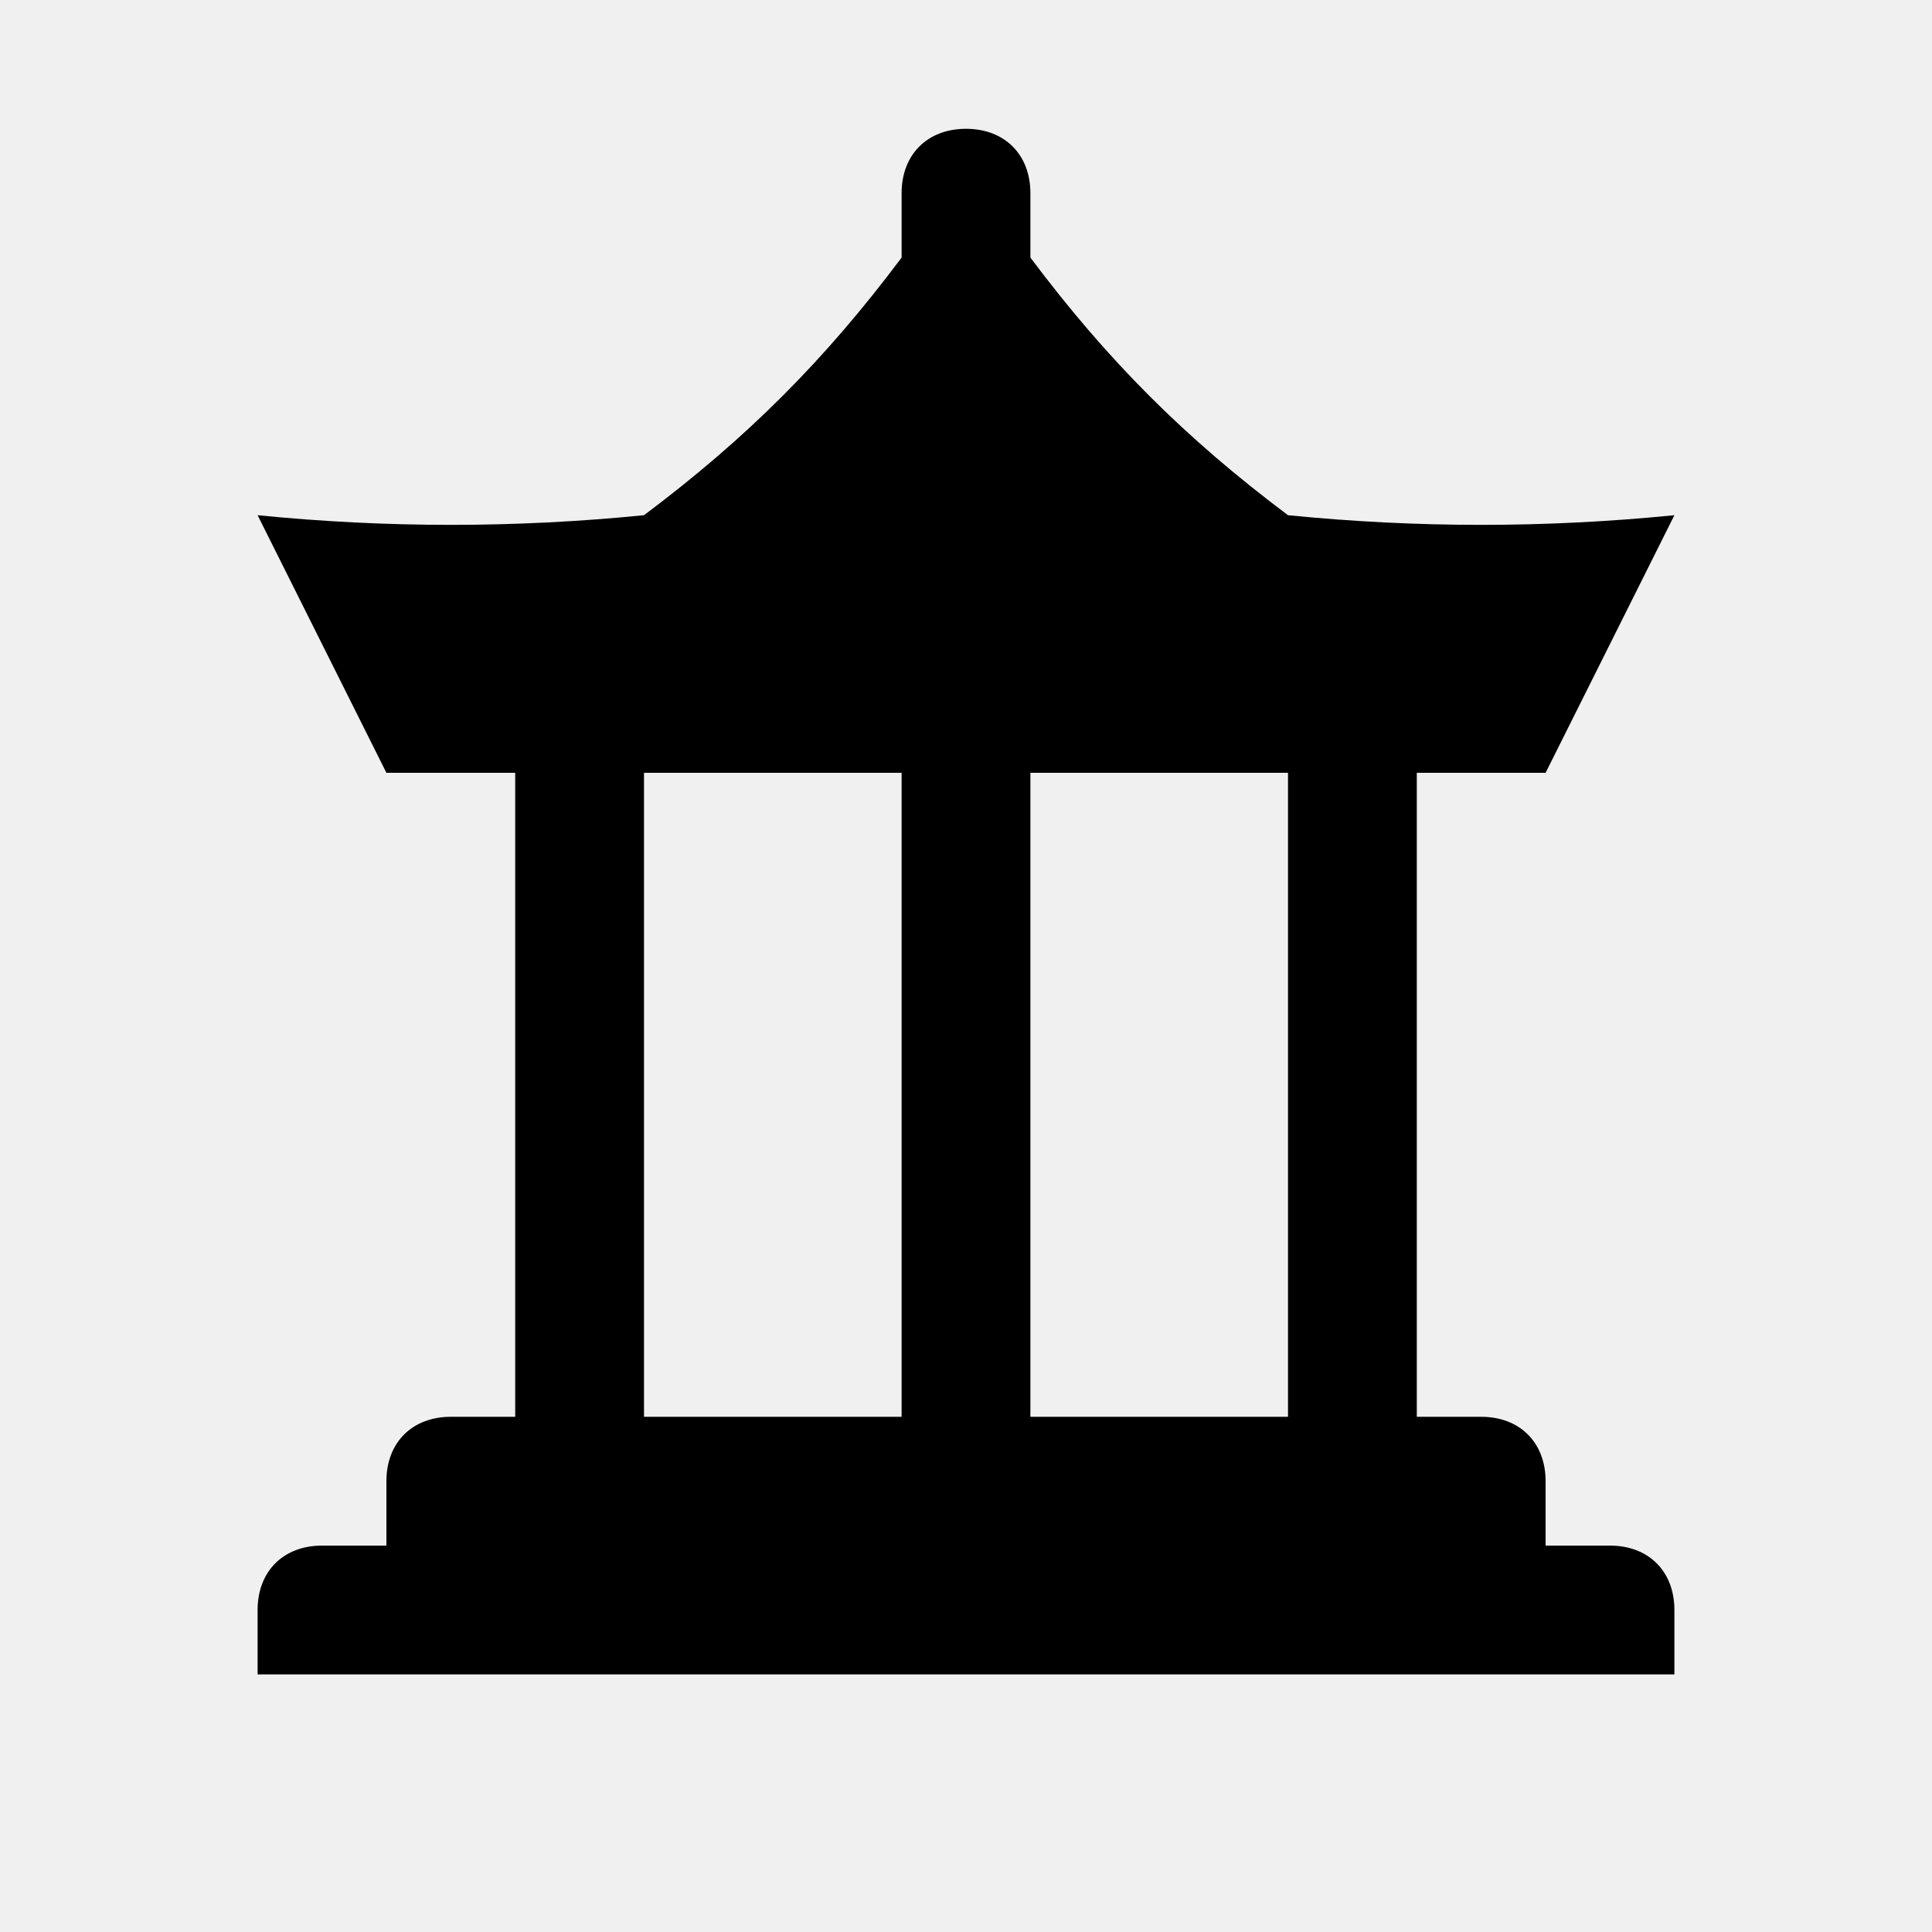
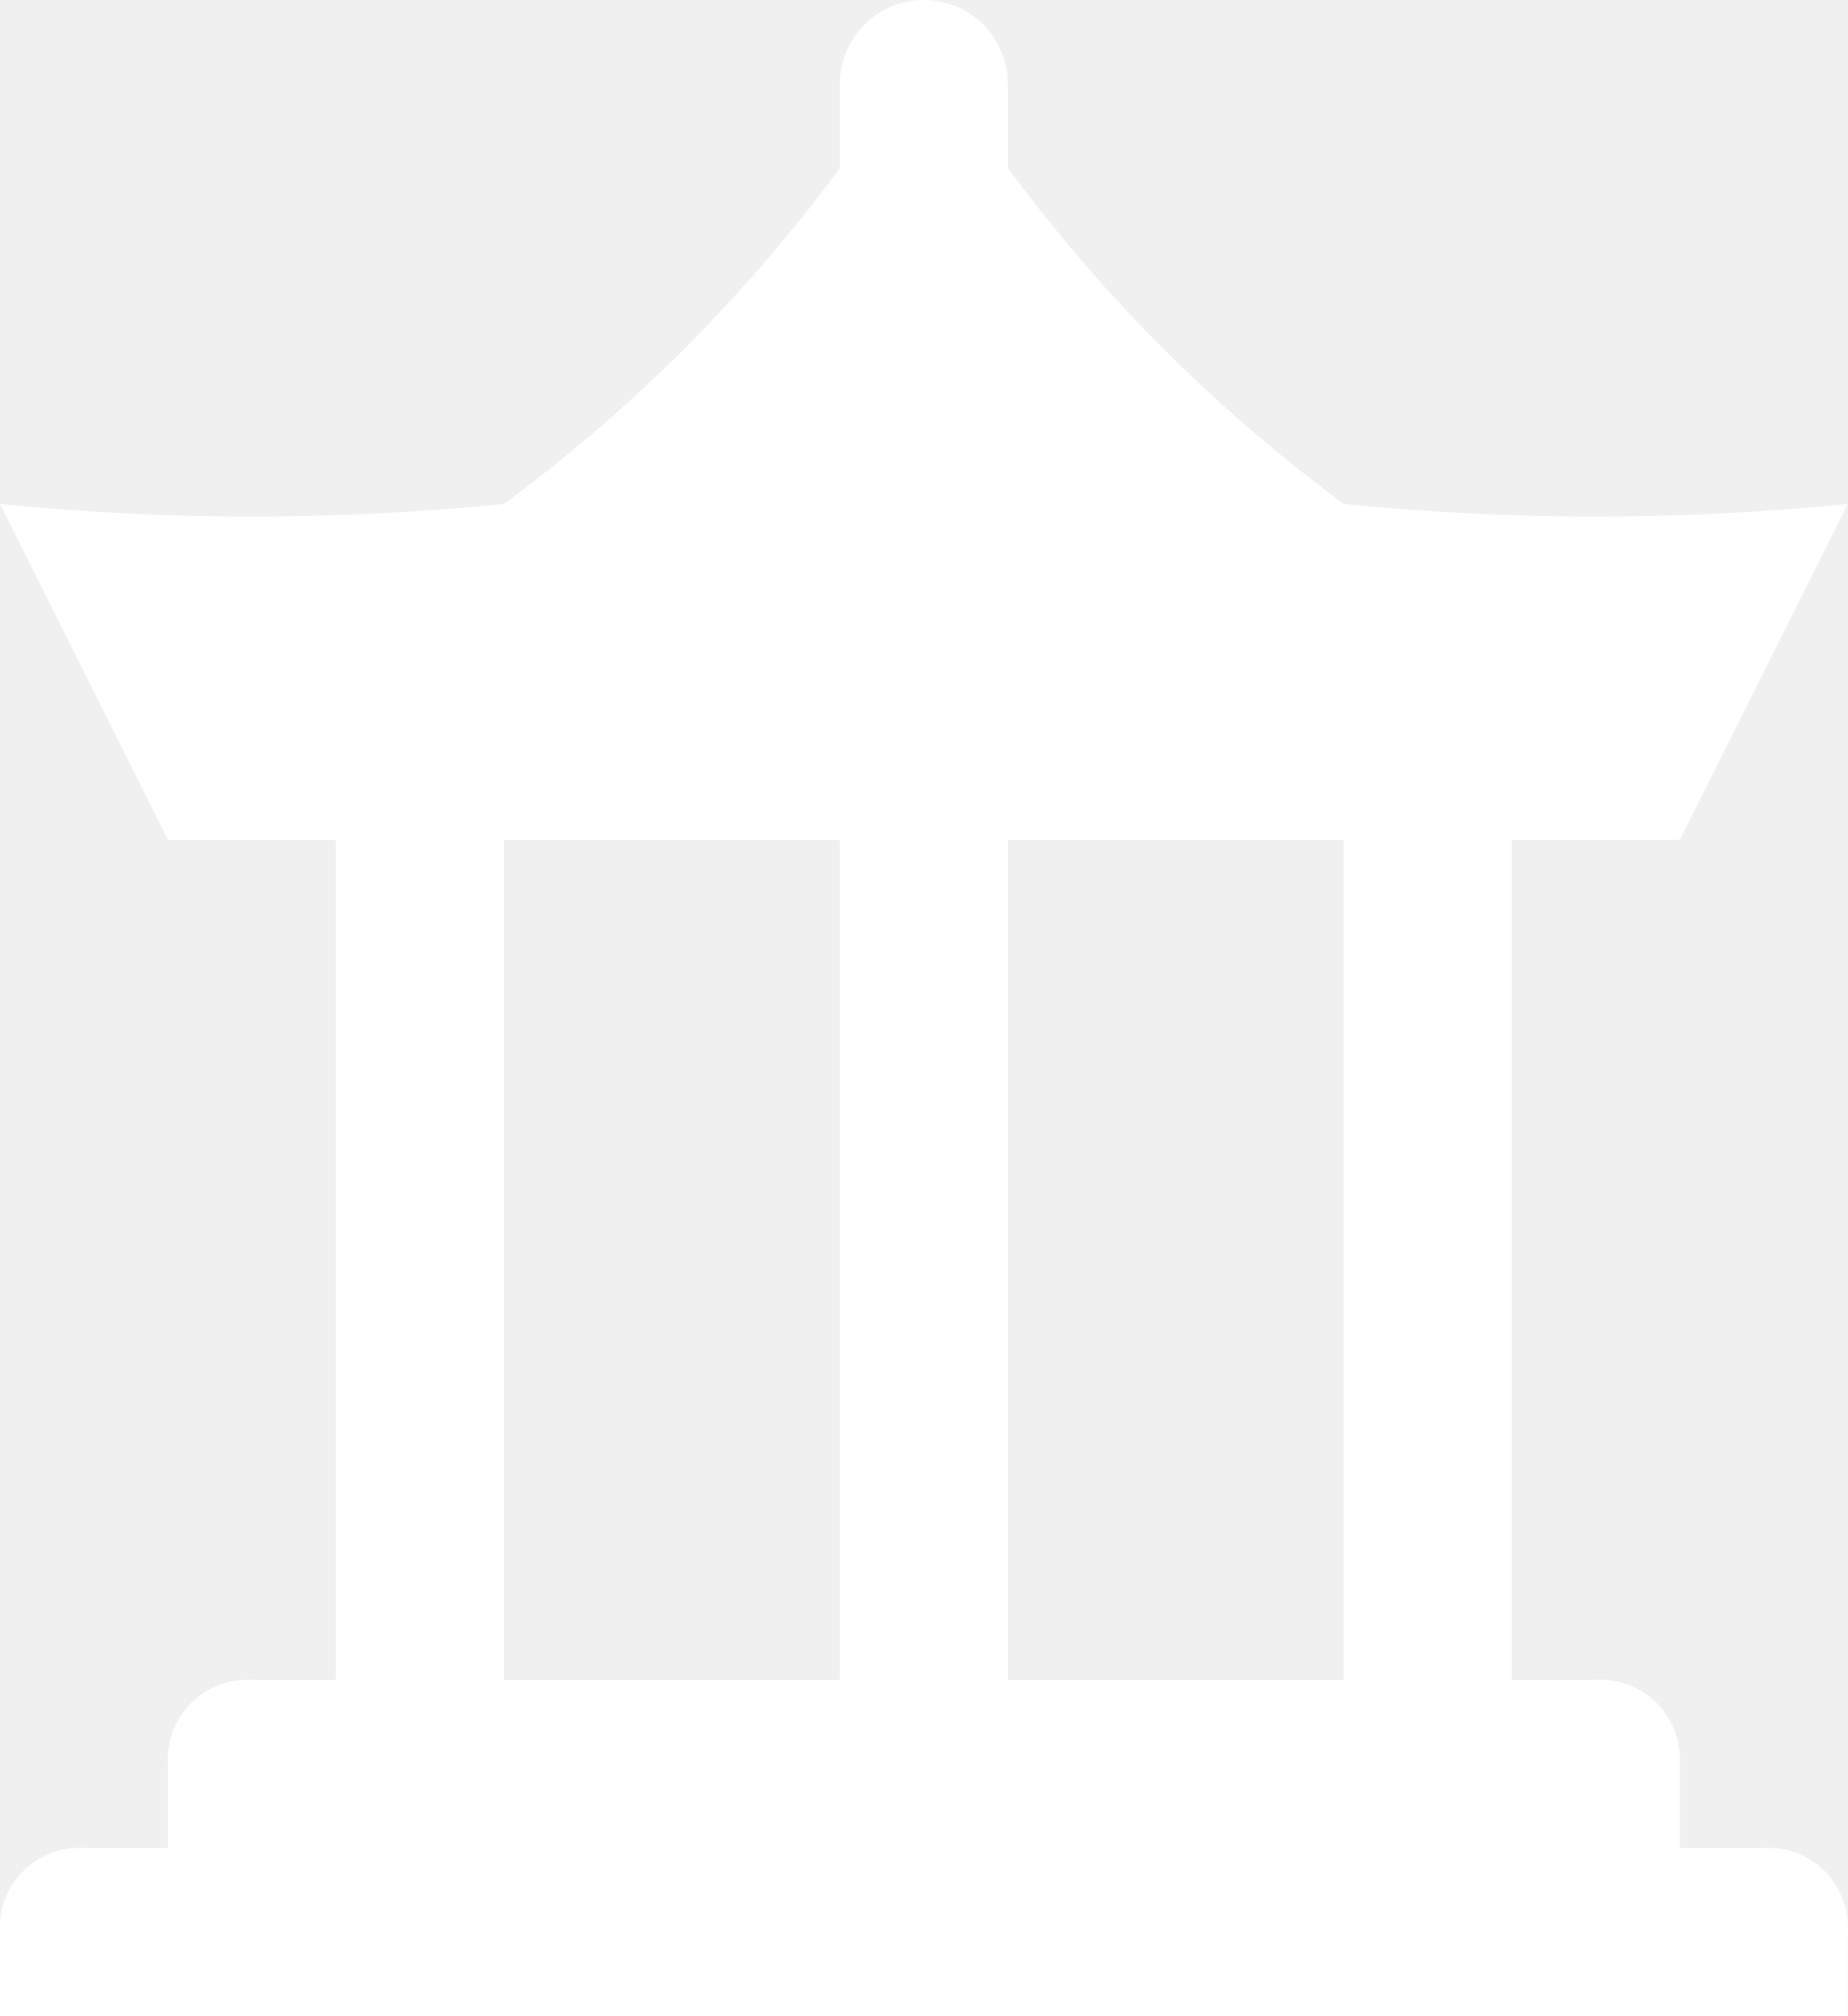
- <svg xmlns="http://www.w3.org/2000/svg" width="800px" height="800px" viewBox="0 0 15 15" version="1.1" id="landmark">
-   <path d="M12.5,12H12v-0.5c0-0.3-0.2-0.5-0.5-0.5H11V6h1l1-2c-1,0.1-2,0.1-3,0C9.2,3.4,8.6,2.8,8,2V1.5C8,1.2,7.8,1,7.5,1  S7,1.2,7,1.5V2C6.4,2.8,5.8,3.4,5,4C4,4.1,3,4.1,2,4l1,2h1v5c0,0-0.5,0-0.5,0C3.2,11,3,11.2,3,11.5V12H2.5C2.2,12,2,12.2,2,12.5V13  h11v-0.5C13,12.2,12.8,12,12.5,12z M7,11H5V6h2V11z M10,11H8V6h2V11z" />
+ <svg xmlns="http://www.w3.org/2000/svg" width="11" height="12" viewBox="0 0 11 12">
+   <path id="historical" d="M12.5,12H12v-.5a.472.472,0,0,0-.5-.5H11V6h1l1-2a15.038,15.038,0,0,1-3,0A9.481,9.481,0,0,1,8,2V1.5a.5.5,0,0,0-1,0V2A9.481,9.481,0,0,1,5,4,15.038,15.038,0,0,1,2,4L3,6H4v5H3.5a.472.472,0,0,0-.5.5V12H2.5a.472.472,0,0,0-.5.5V13H13v-.5A.472.472,0,0,0,12.5,12ZM7,11H5V6H7Zm3,0H8V6h2Z" transform="translate(-2 -1)" fill="#fff" />
</svg>
